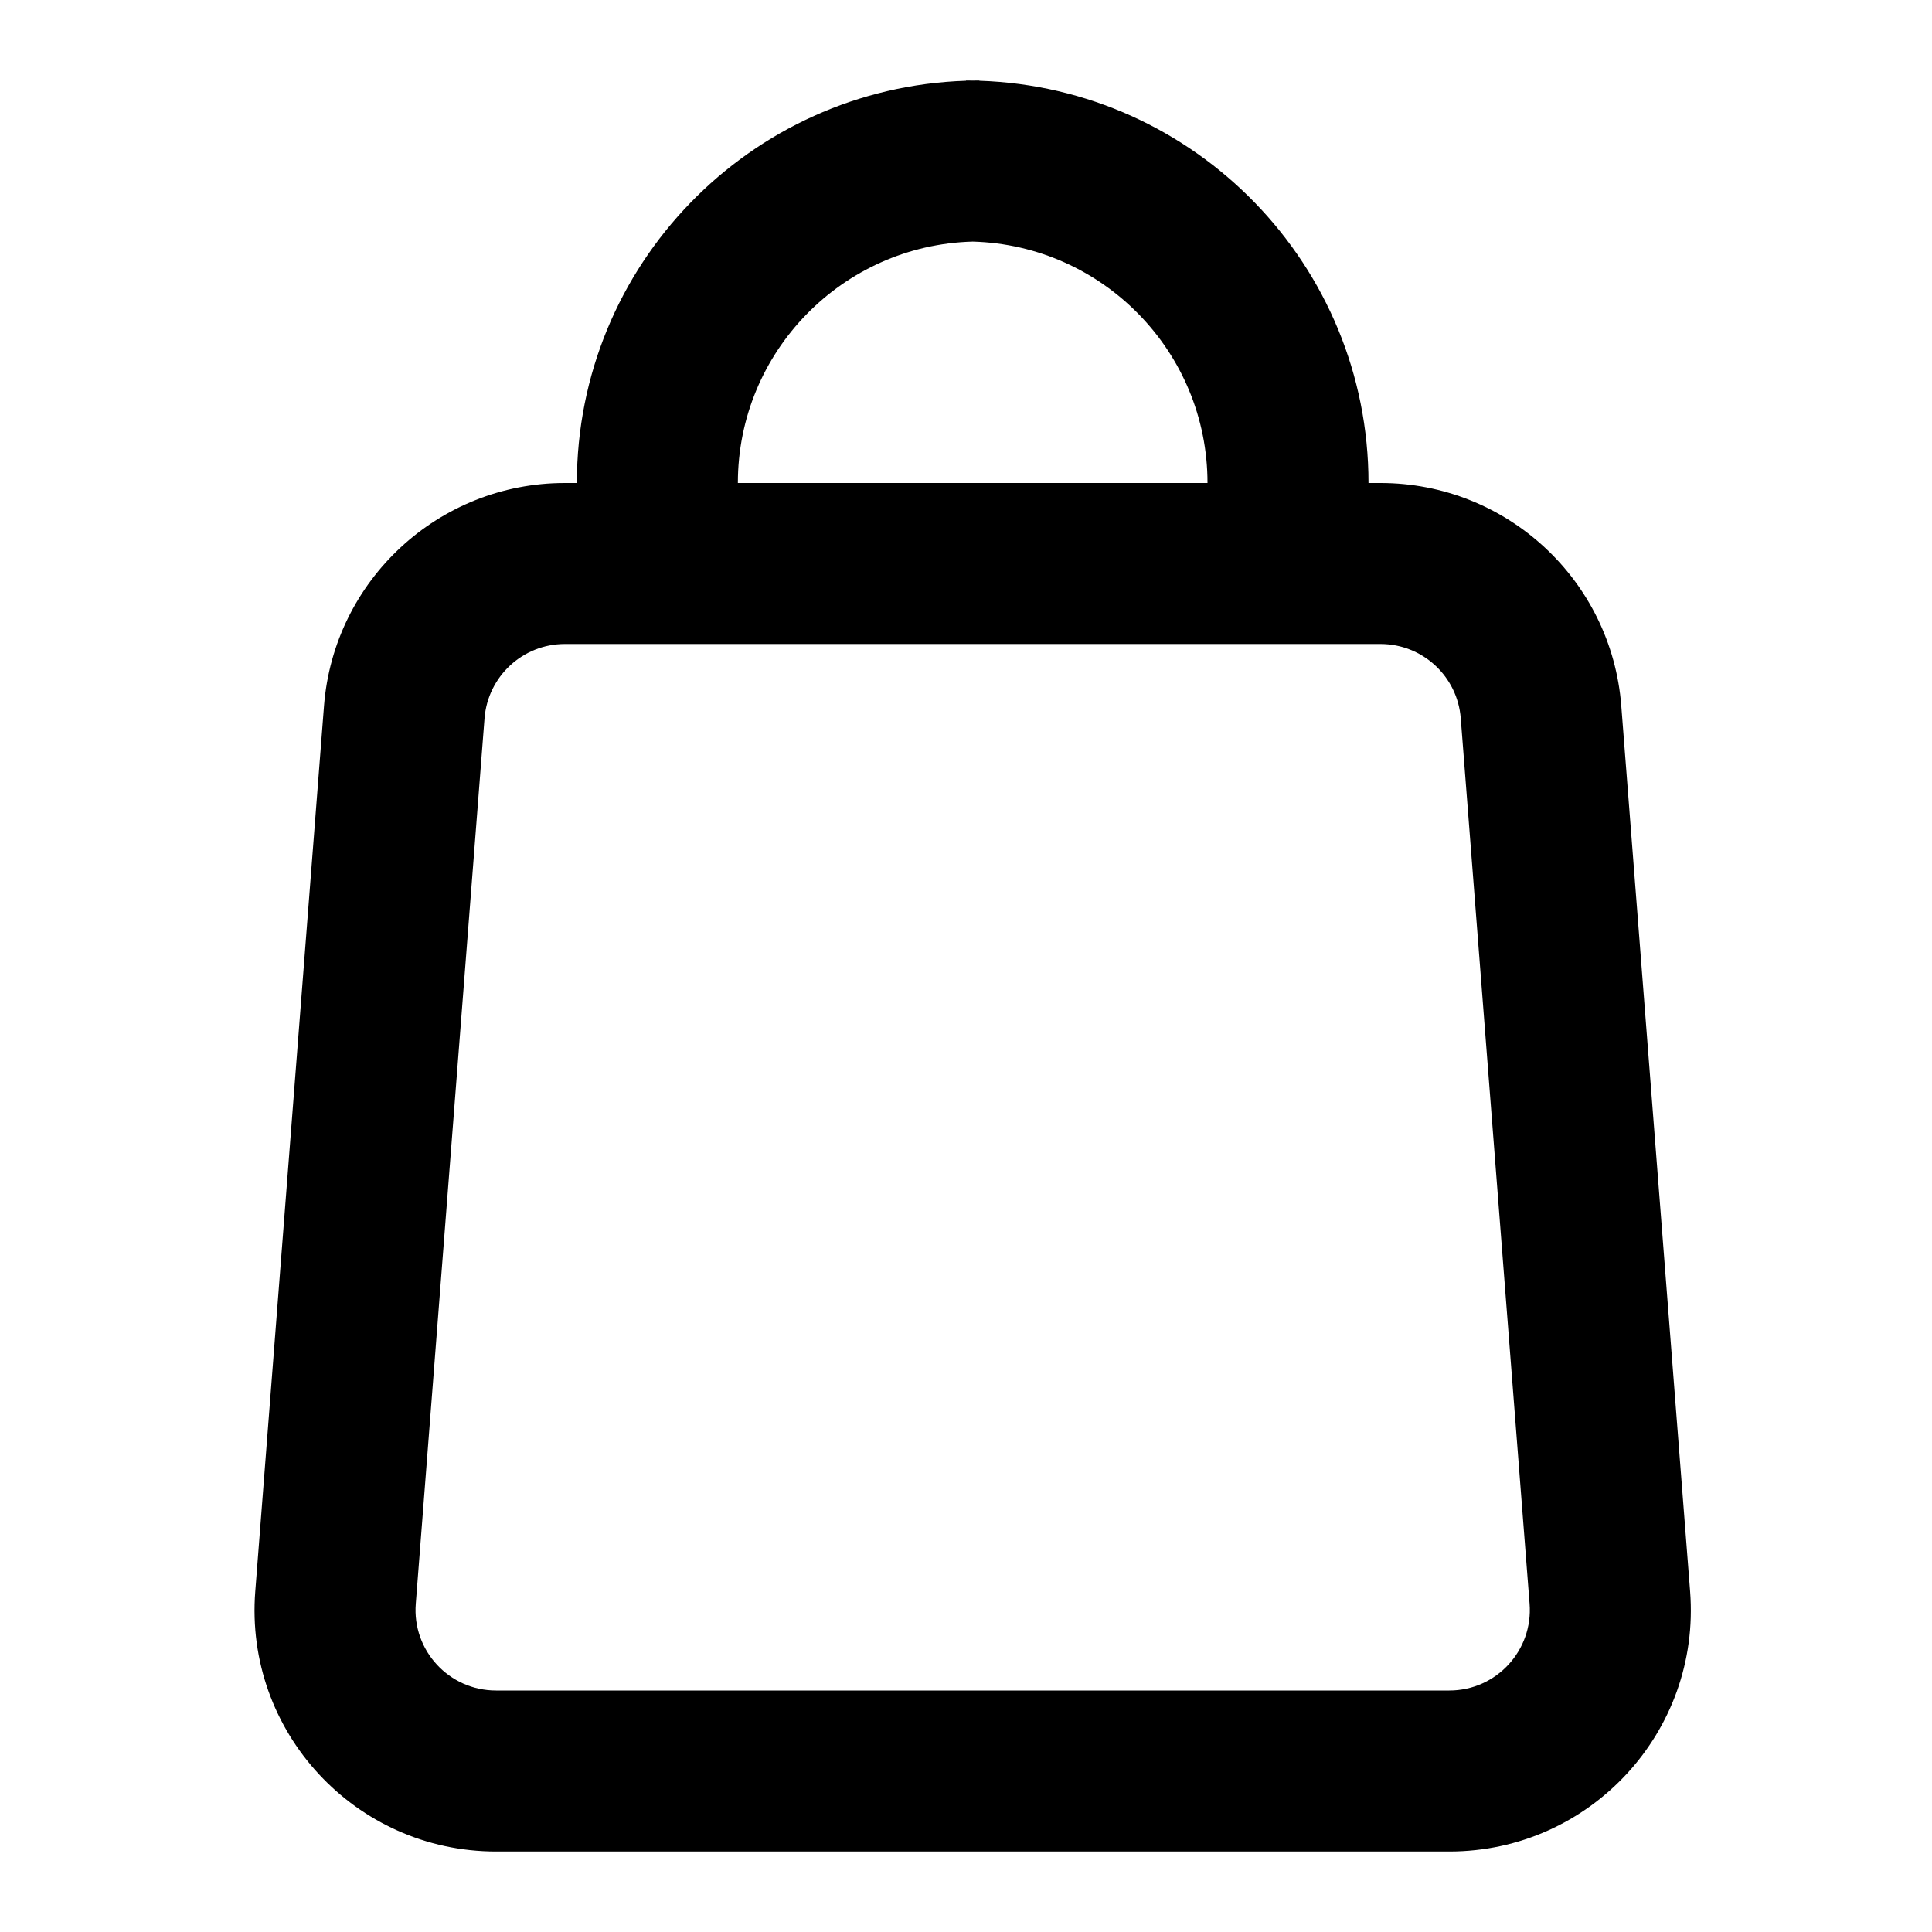
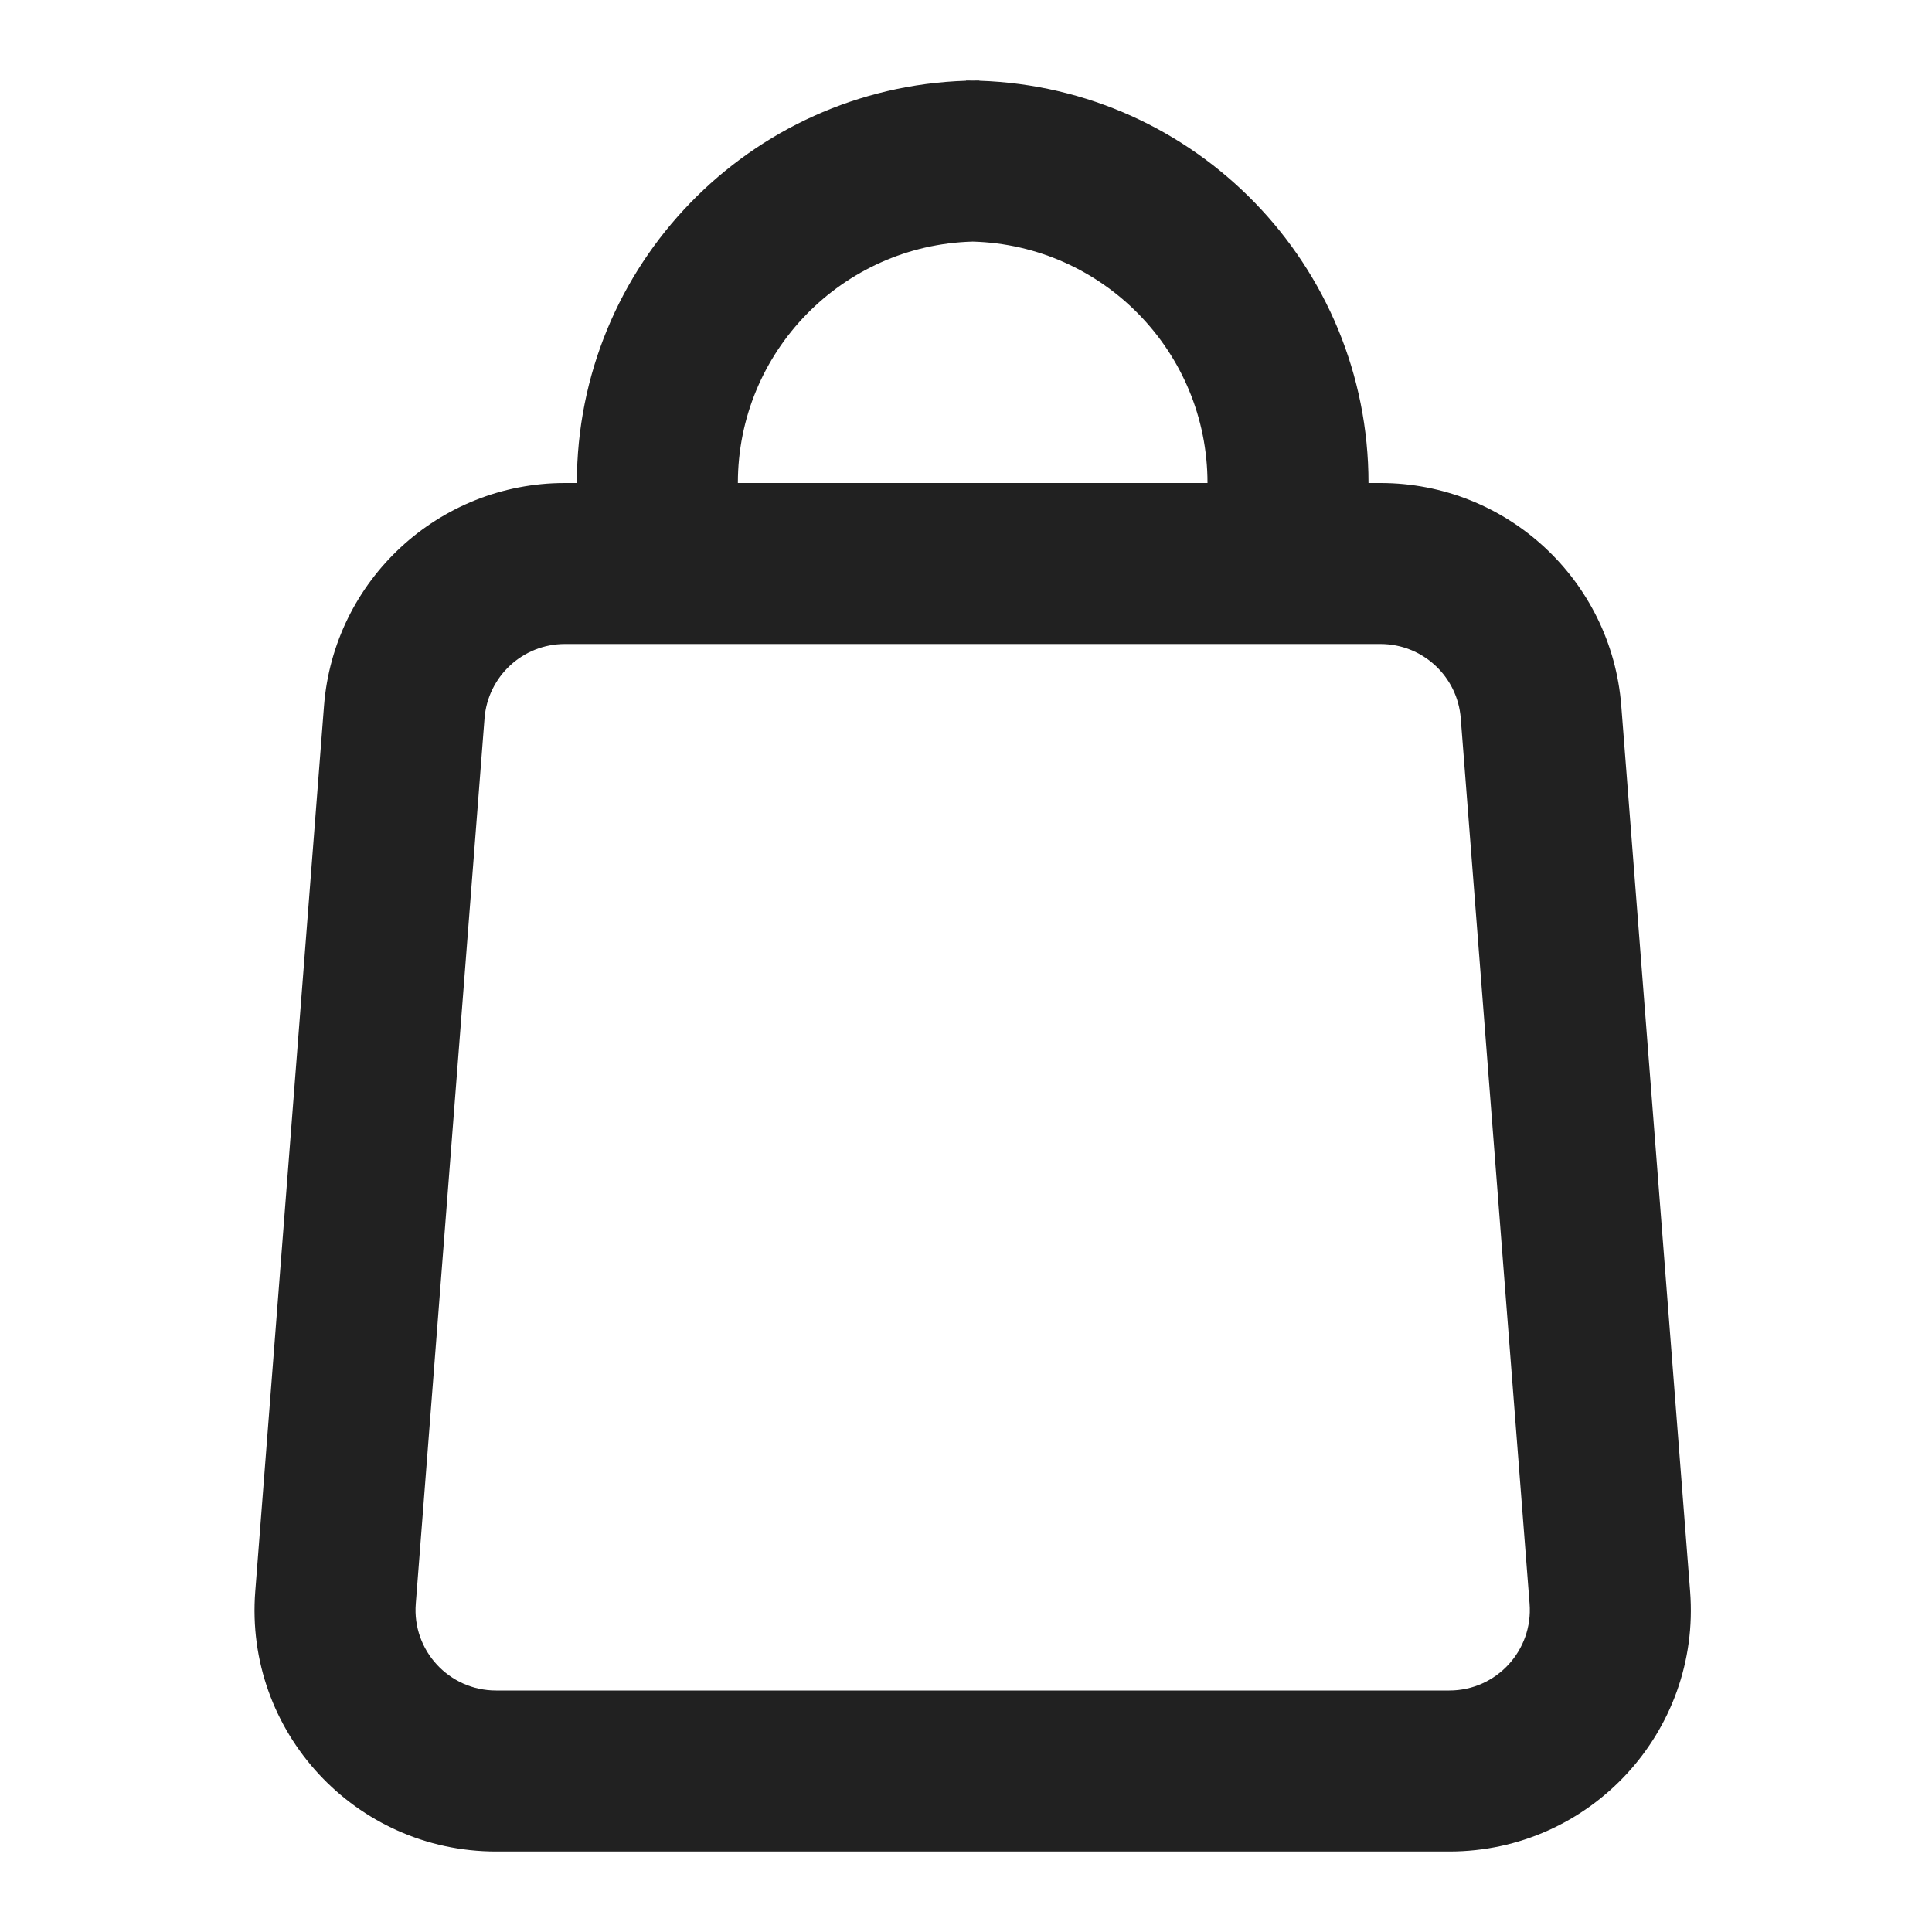
<svg xmlns="http://www.w3.org/2000/svg" width="24" height="24" viewBox="0 0 24 24" fill="none">
-   <path fill-rule="evenodd" clip-rule="evenodd" d="M12.083 1.001C12.11 1 12.138 1 12.166 1V1.003C14.85 1.09 17 3.294 17 6H17.149C18.716 6 20.019 7.206 20.14 8.768L20.995 19.768C21.131 21.511 19.753 23 18.004 23H6.162C4.413 23 3.035 21.511 3.171 19.768L4.025 8.768C4.147 7.206 5.45 6 7.016 6H7.166C7.166 3.294 9.315 1.09 12 1.003V1C12.028 1 12.055 1 12.083 1.001ZM12.083 3.001C10.464 3.045 9.166 4.371 9.166 6H15C15 4.371 13.701 3.045 12.083 3.001ZM18.004 21H6.162C5.579 21 5.119 20.504 5.165 19.922L6.019 8.923C6.06 8.402 6.494 8 7.016 8H17.149C17.672 8 18.106 8.402 18.146 8.923L19.001 19.922C19.046 20.504 18.587 21 18.004 21Z" fill="black" />
+   <path fill-rule="evenodd" clip-rule="evenodd" d="M12.083 1.001C12.11 1 12.138 1 12.166 1V1.003C14.85 1.09 17 3.294 17 6H17.149C18.716 6 20.019 7.206 20.14 8.768L20.995 19.768C21.131 21.511 19.753 23 18.004 23H6.162C4.413 23 3.035 21.511 3.171 19.768L4.025 8.768C4.147 7.206 5.45 6 7.016 6H7.166C7.166 3.294 9.315 1.09 12 1.003V1C12.028 1 12.055 1 12.083 1.001ZM12.083 3.001C10.464 3.045 9.166 4.371 9.166 6H15C15 4.371 13.701 3.045 12.083 3.001ZM18.004 21H6.162C5.579 21 5.119 20.504 5.165 19.922L6.019 8.923C6.06 8.402 6.494 8 7.016 8H17.149C17.672 8 18.106 8.402 18.146 8.923L19.001 19.922C19.046 20.504 18.587 21 18.004 21Z" fill="#212121" />
</svg>
